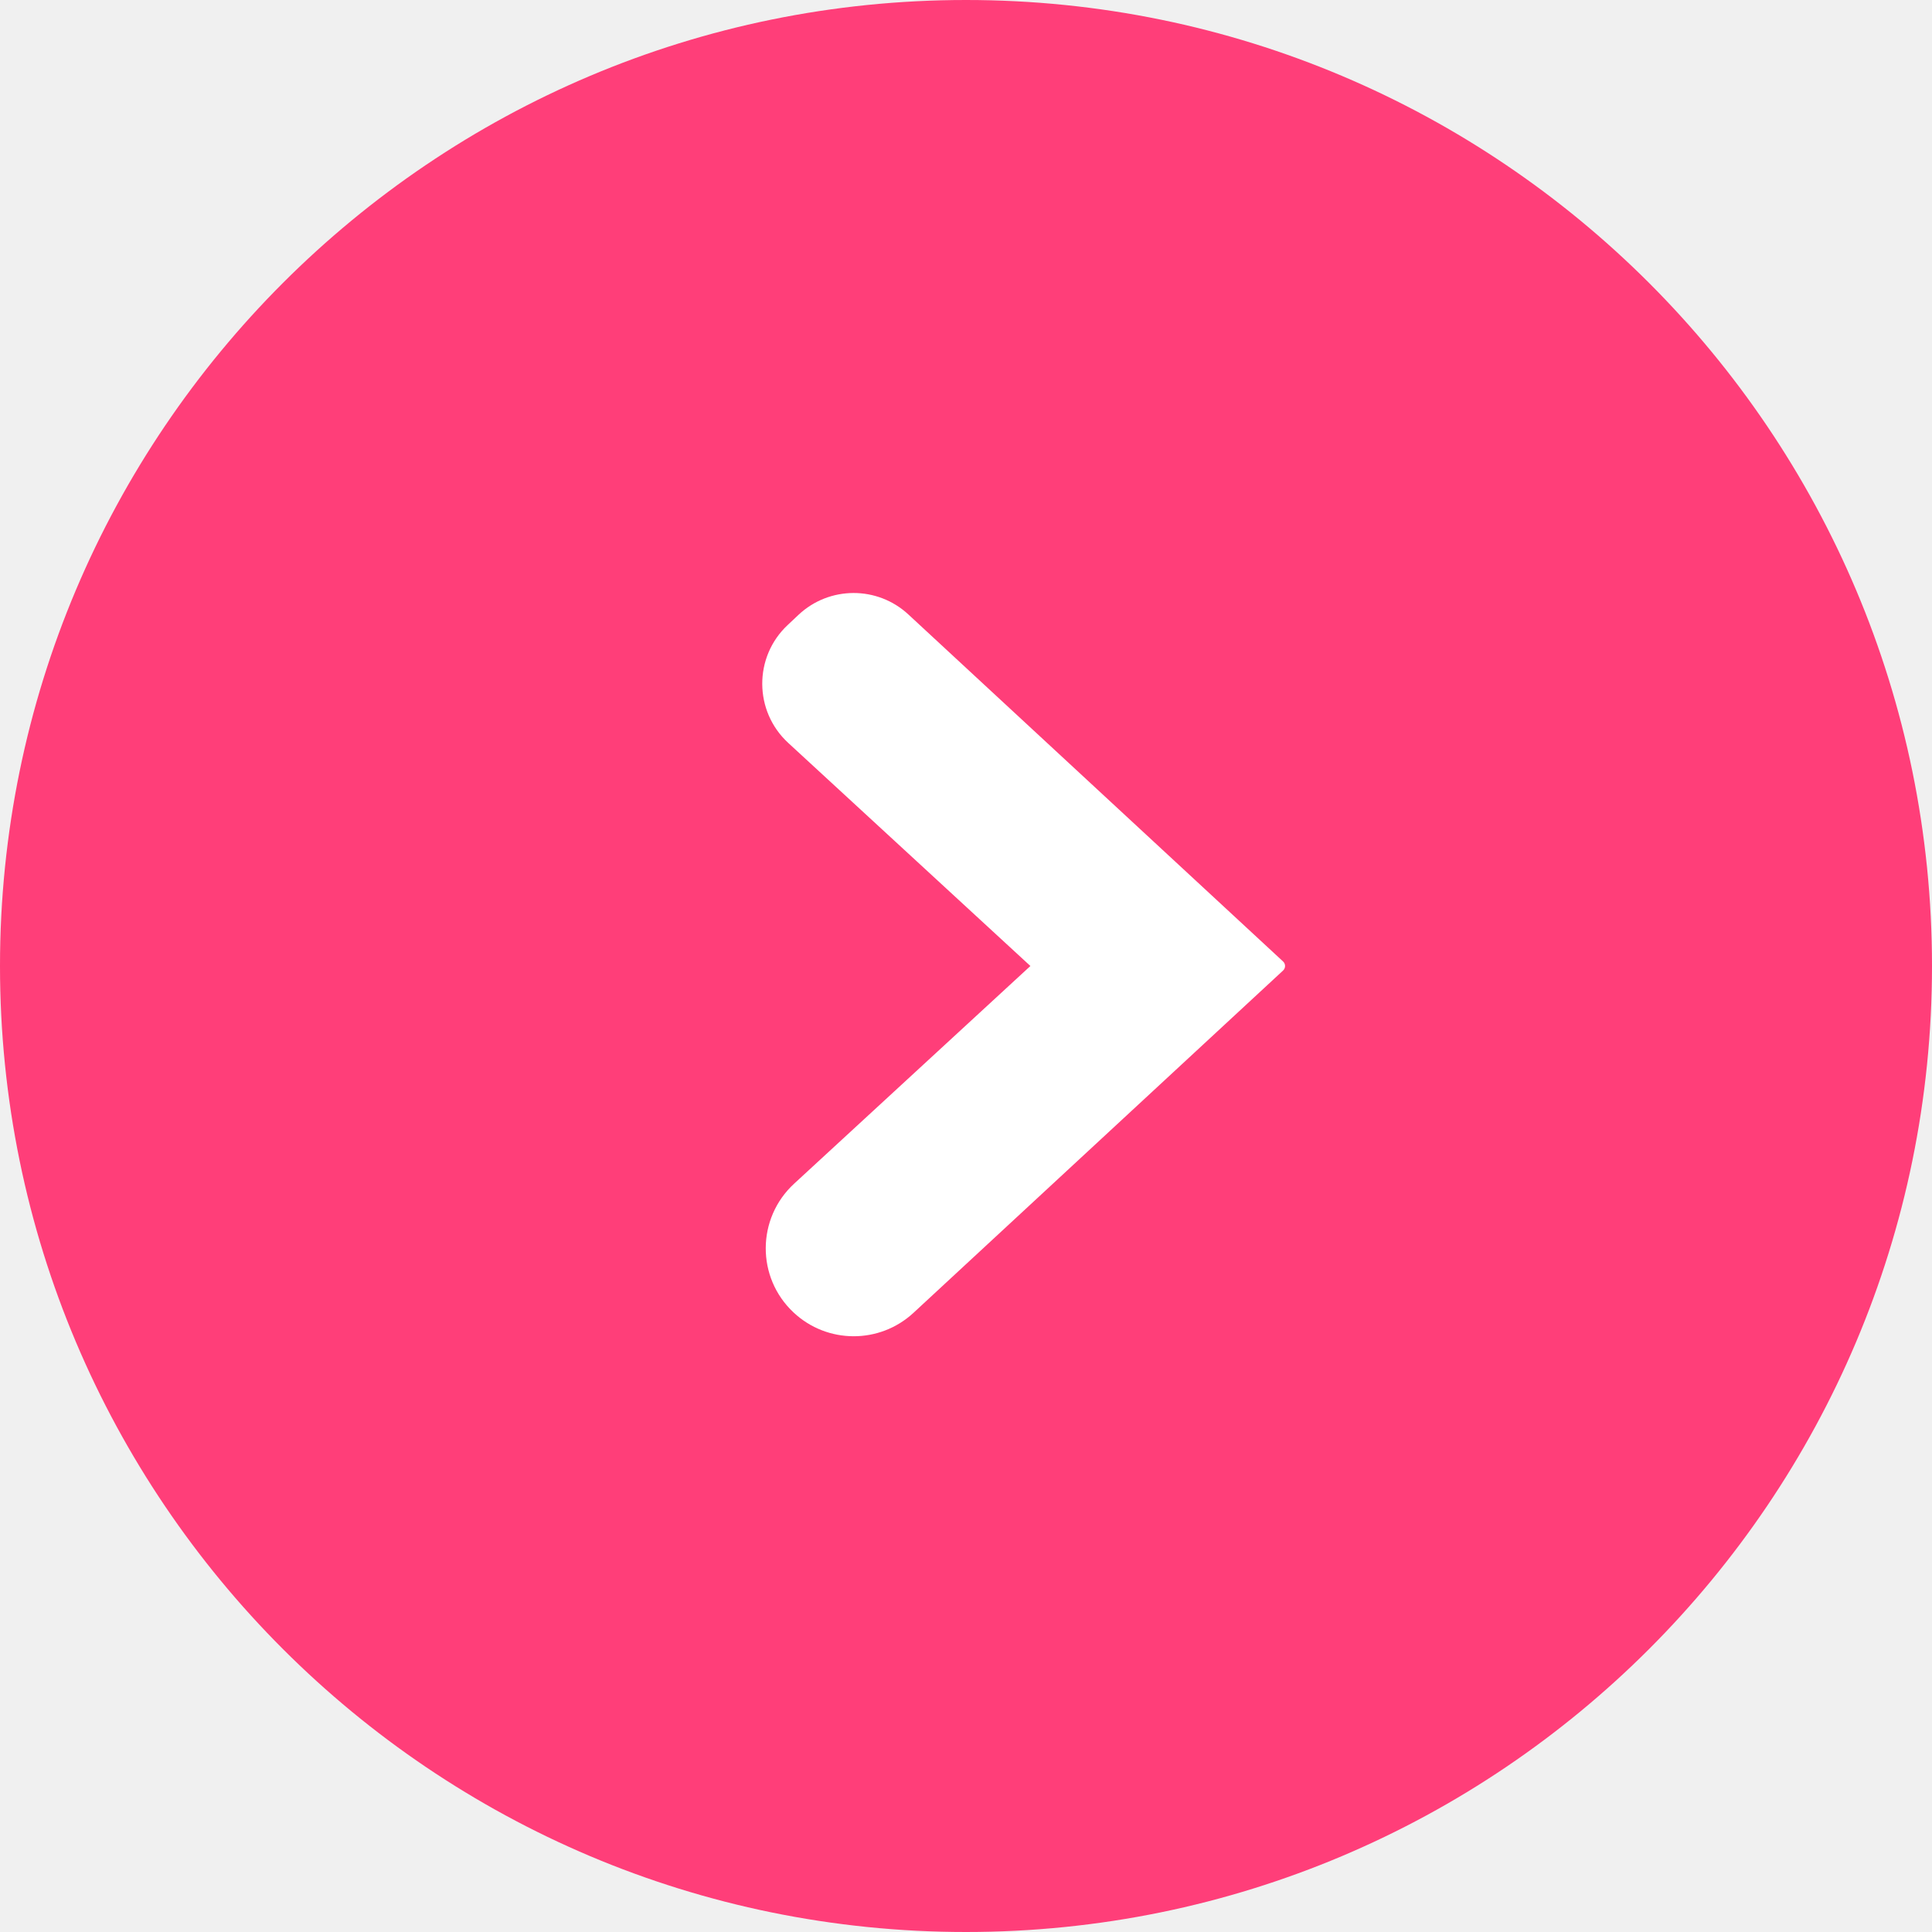
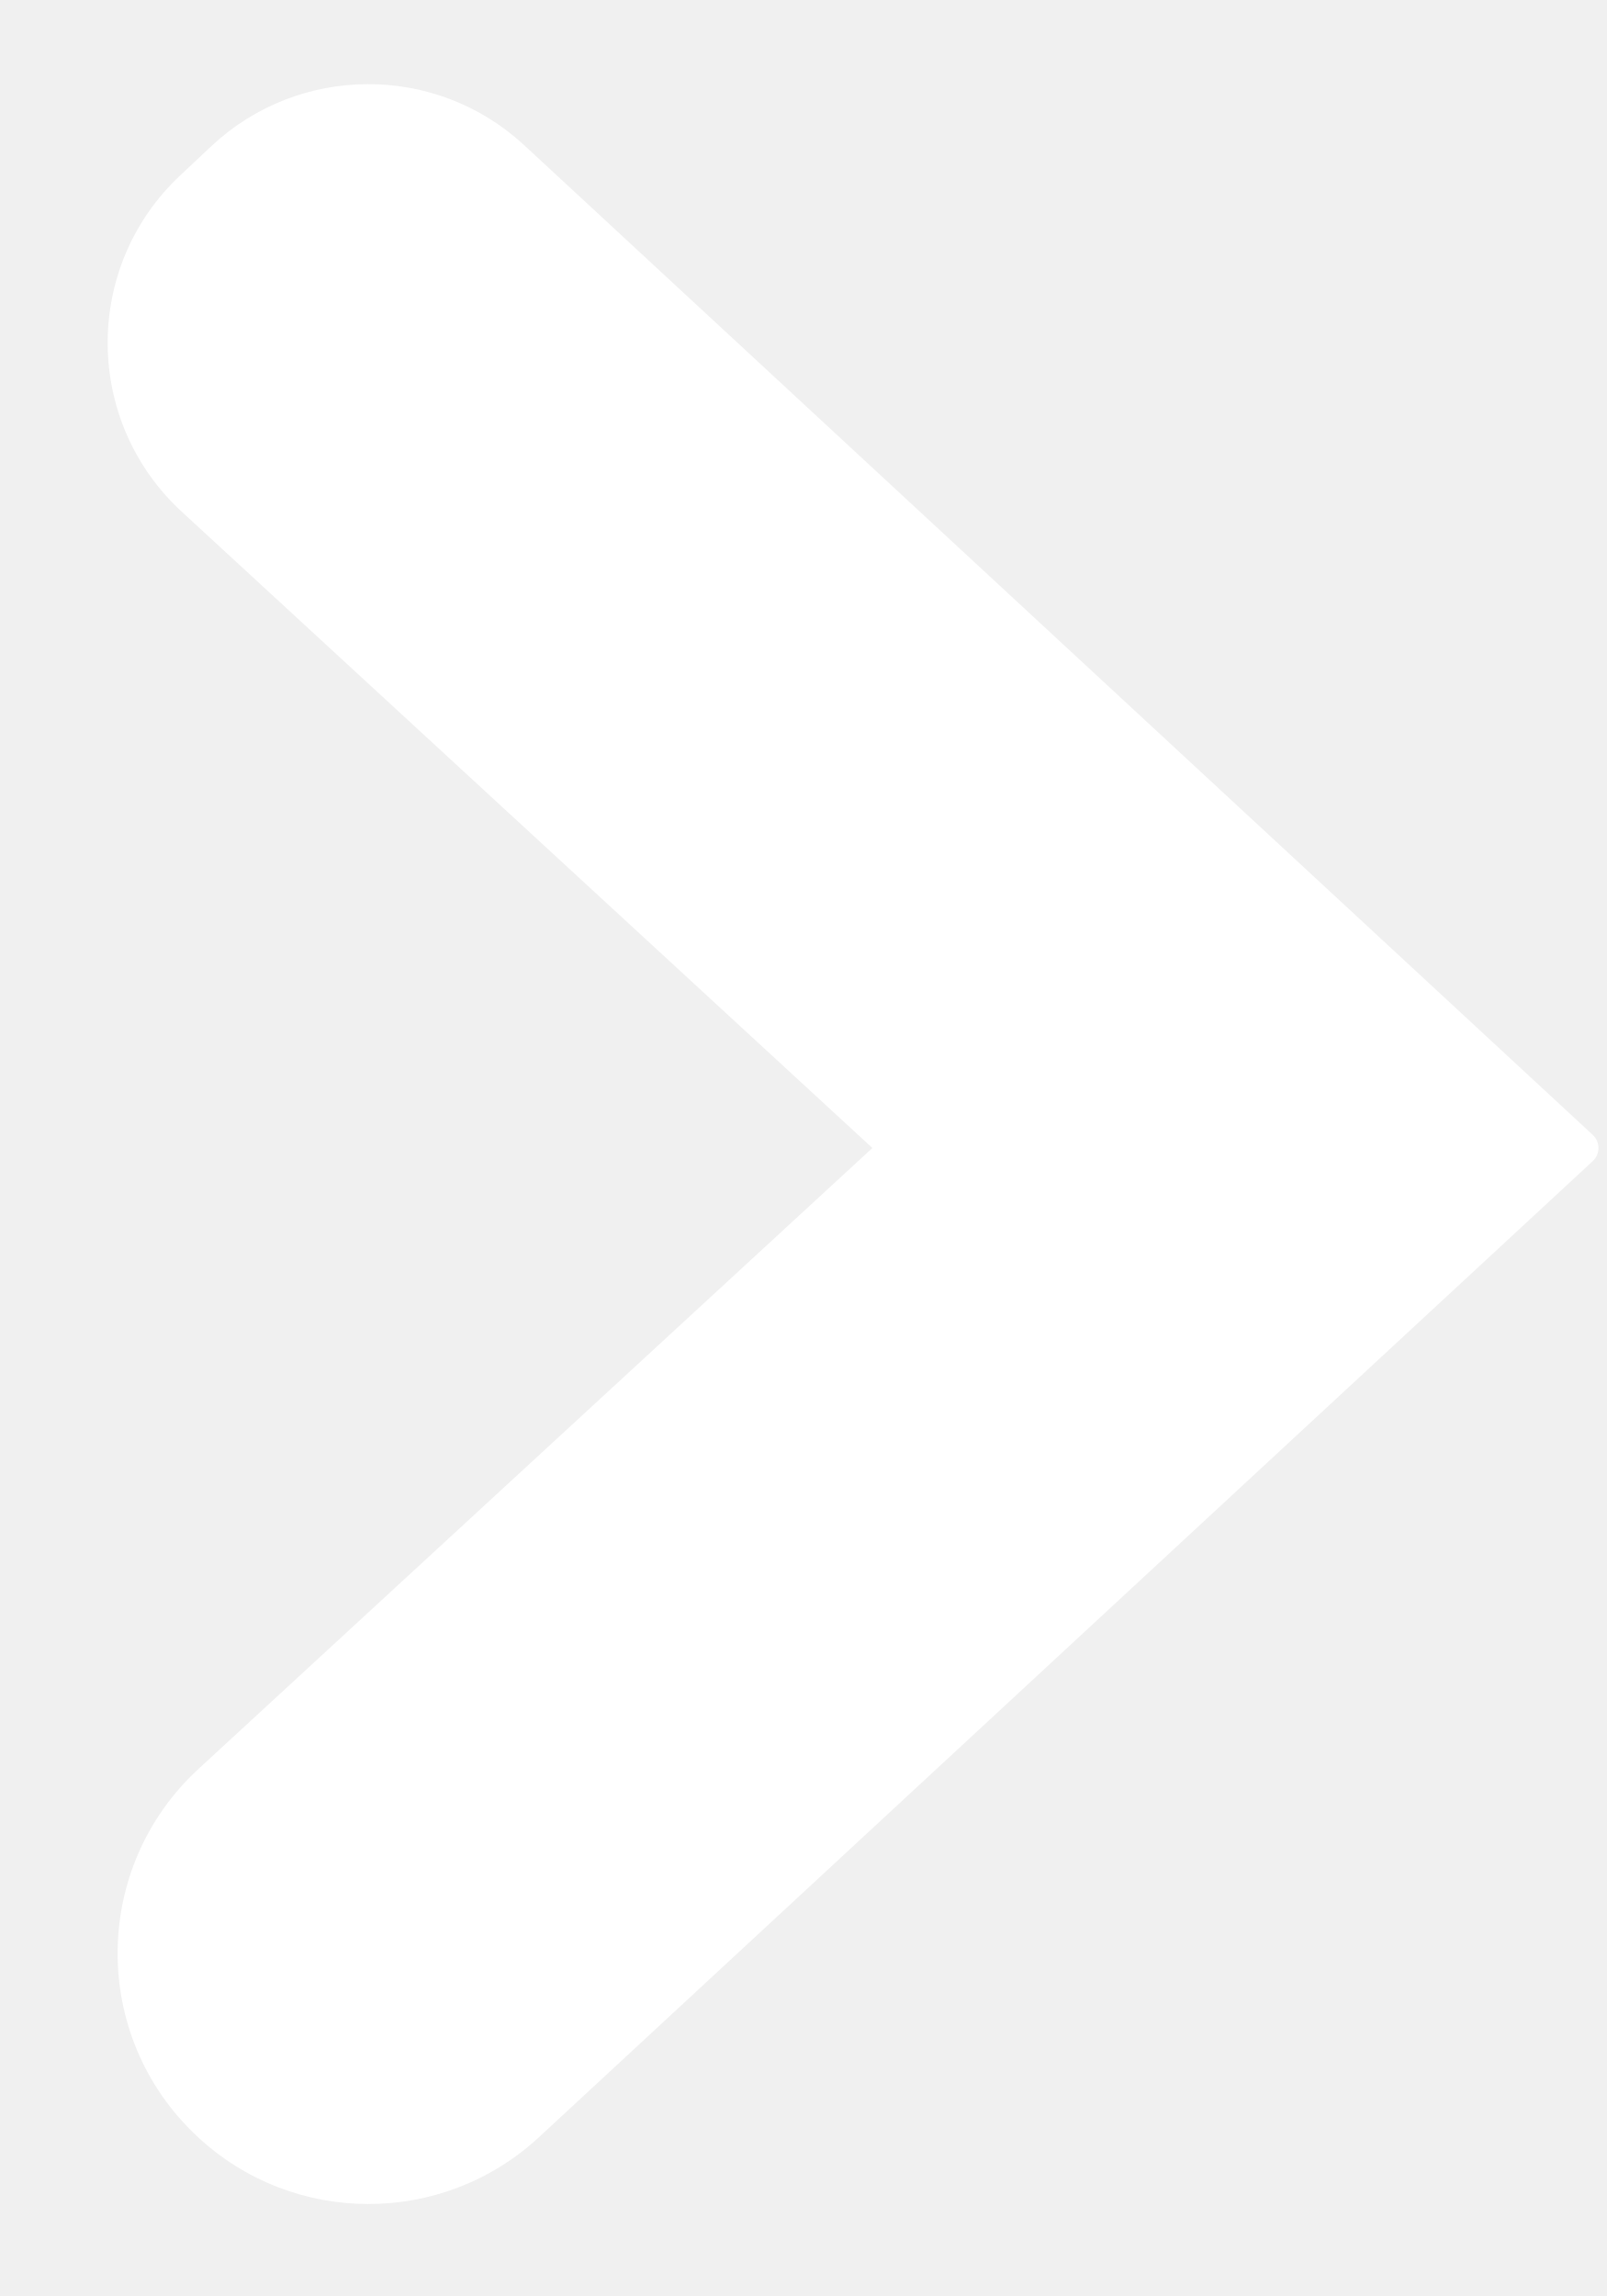
- <svg xmlns="http://www.w3.org/2000/svg" width="24" height="24" viewBox="0 0 24 24" fill="none">
-   <rect width="24" height="24" rx="12" fill="#FF3E79" />
-   <path fill-rule="evenodd" clip-rule="evenodd" d="M12.8 12L9.792 9.229C9.364 8.835 9.361 8.161 9.785 7.764L9.92 7.637C10.303 7.278 10.899 7.276 11.284 7.633L15.938 11.943C15.972 11.974 15.972 12.026 15.938 12.057L11.347 16.309C10.926 16.698 10.276 16.696 9.858 16.304V16.304C9.394 15.87 9.398 15.134 9.865 14.704L12.8 12Z" fill="white" />
+ <svg xmlns="http://www.w3.org/2000/svg" width="7" height="10" viewBox="0 0 7 10" fill="none">
+   <path fill-rule="evenodd" clip-rule="evenodd" d="M3.8 5L0.792 2.229C0.364 1.835 0.361 1.161 0.785 0.764L0.92 0.637C1.303 0.278 1.899 0.276 2.284 0.633L6.938 4.943C6.971 4.974 6.971 5.026 6.938 5.057L2.347 9.309C1.926 9.698 1.276 9.696 0.858 9.304C0.394 8.87 0.398 8.134 0.865 7.704L3.8 5Z" fill="white" />
</svg>
